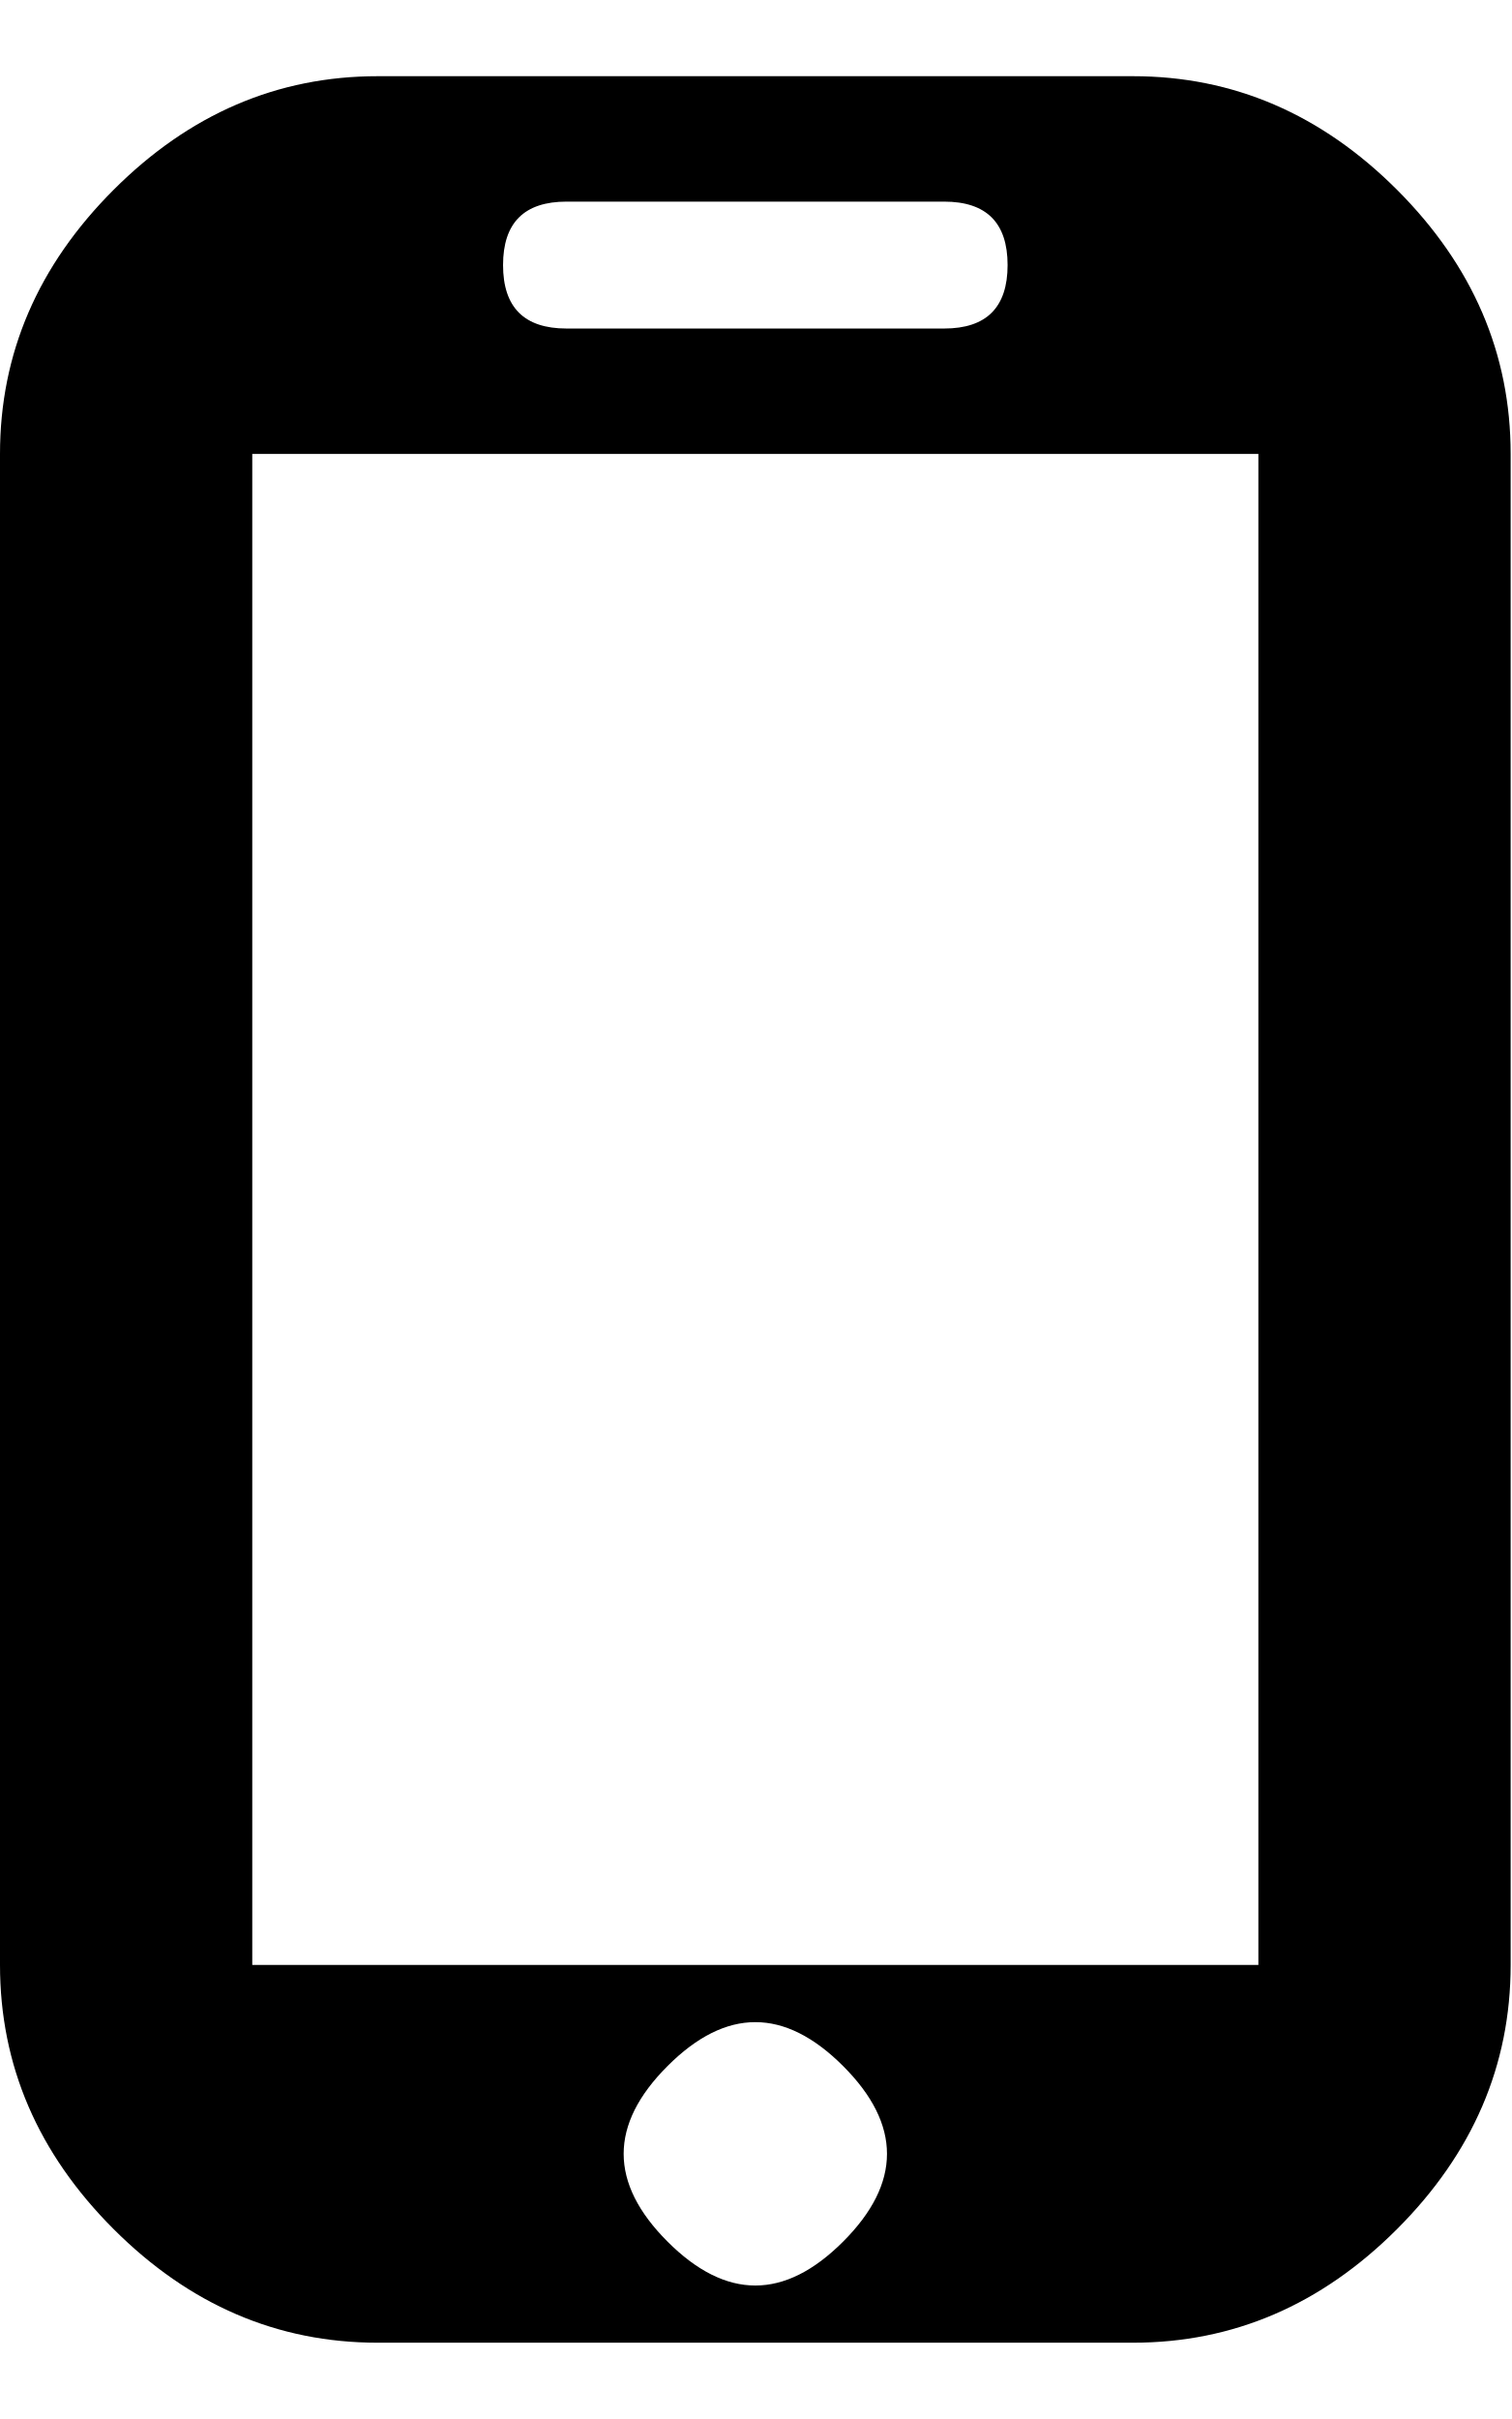
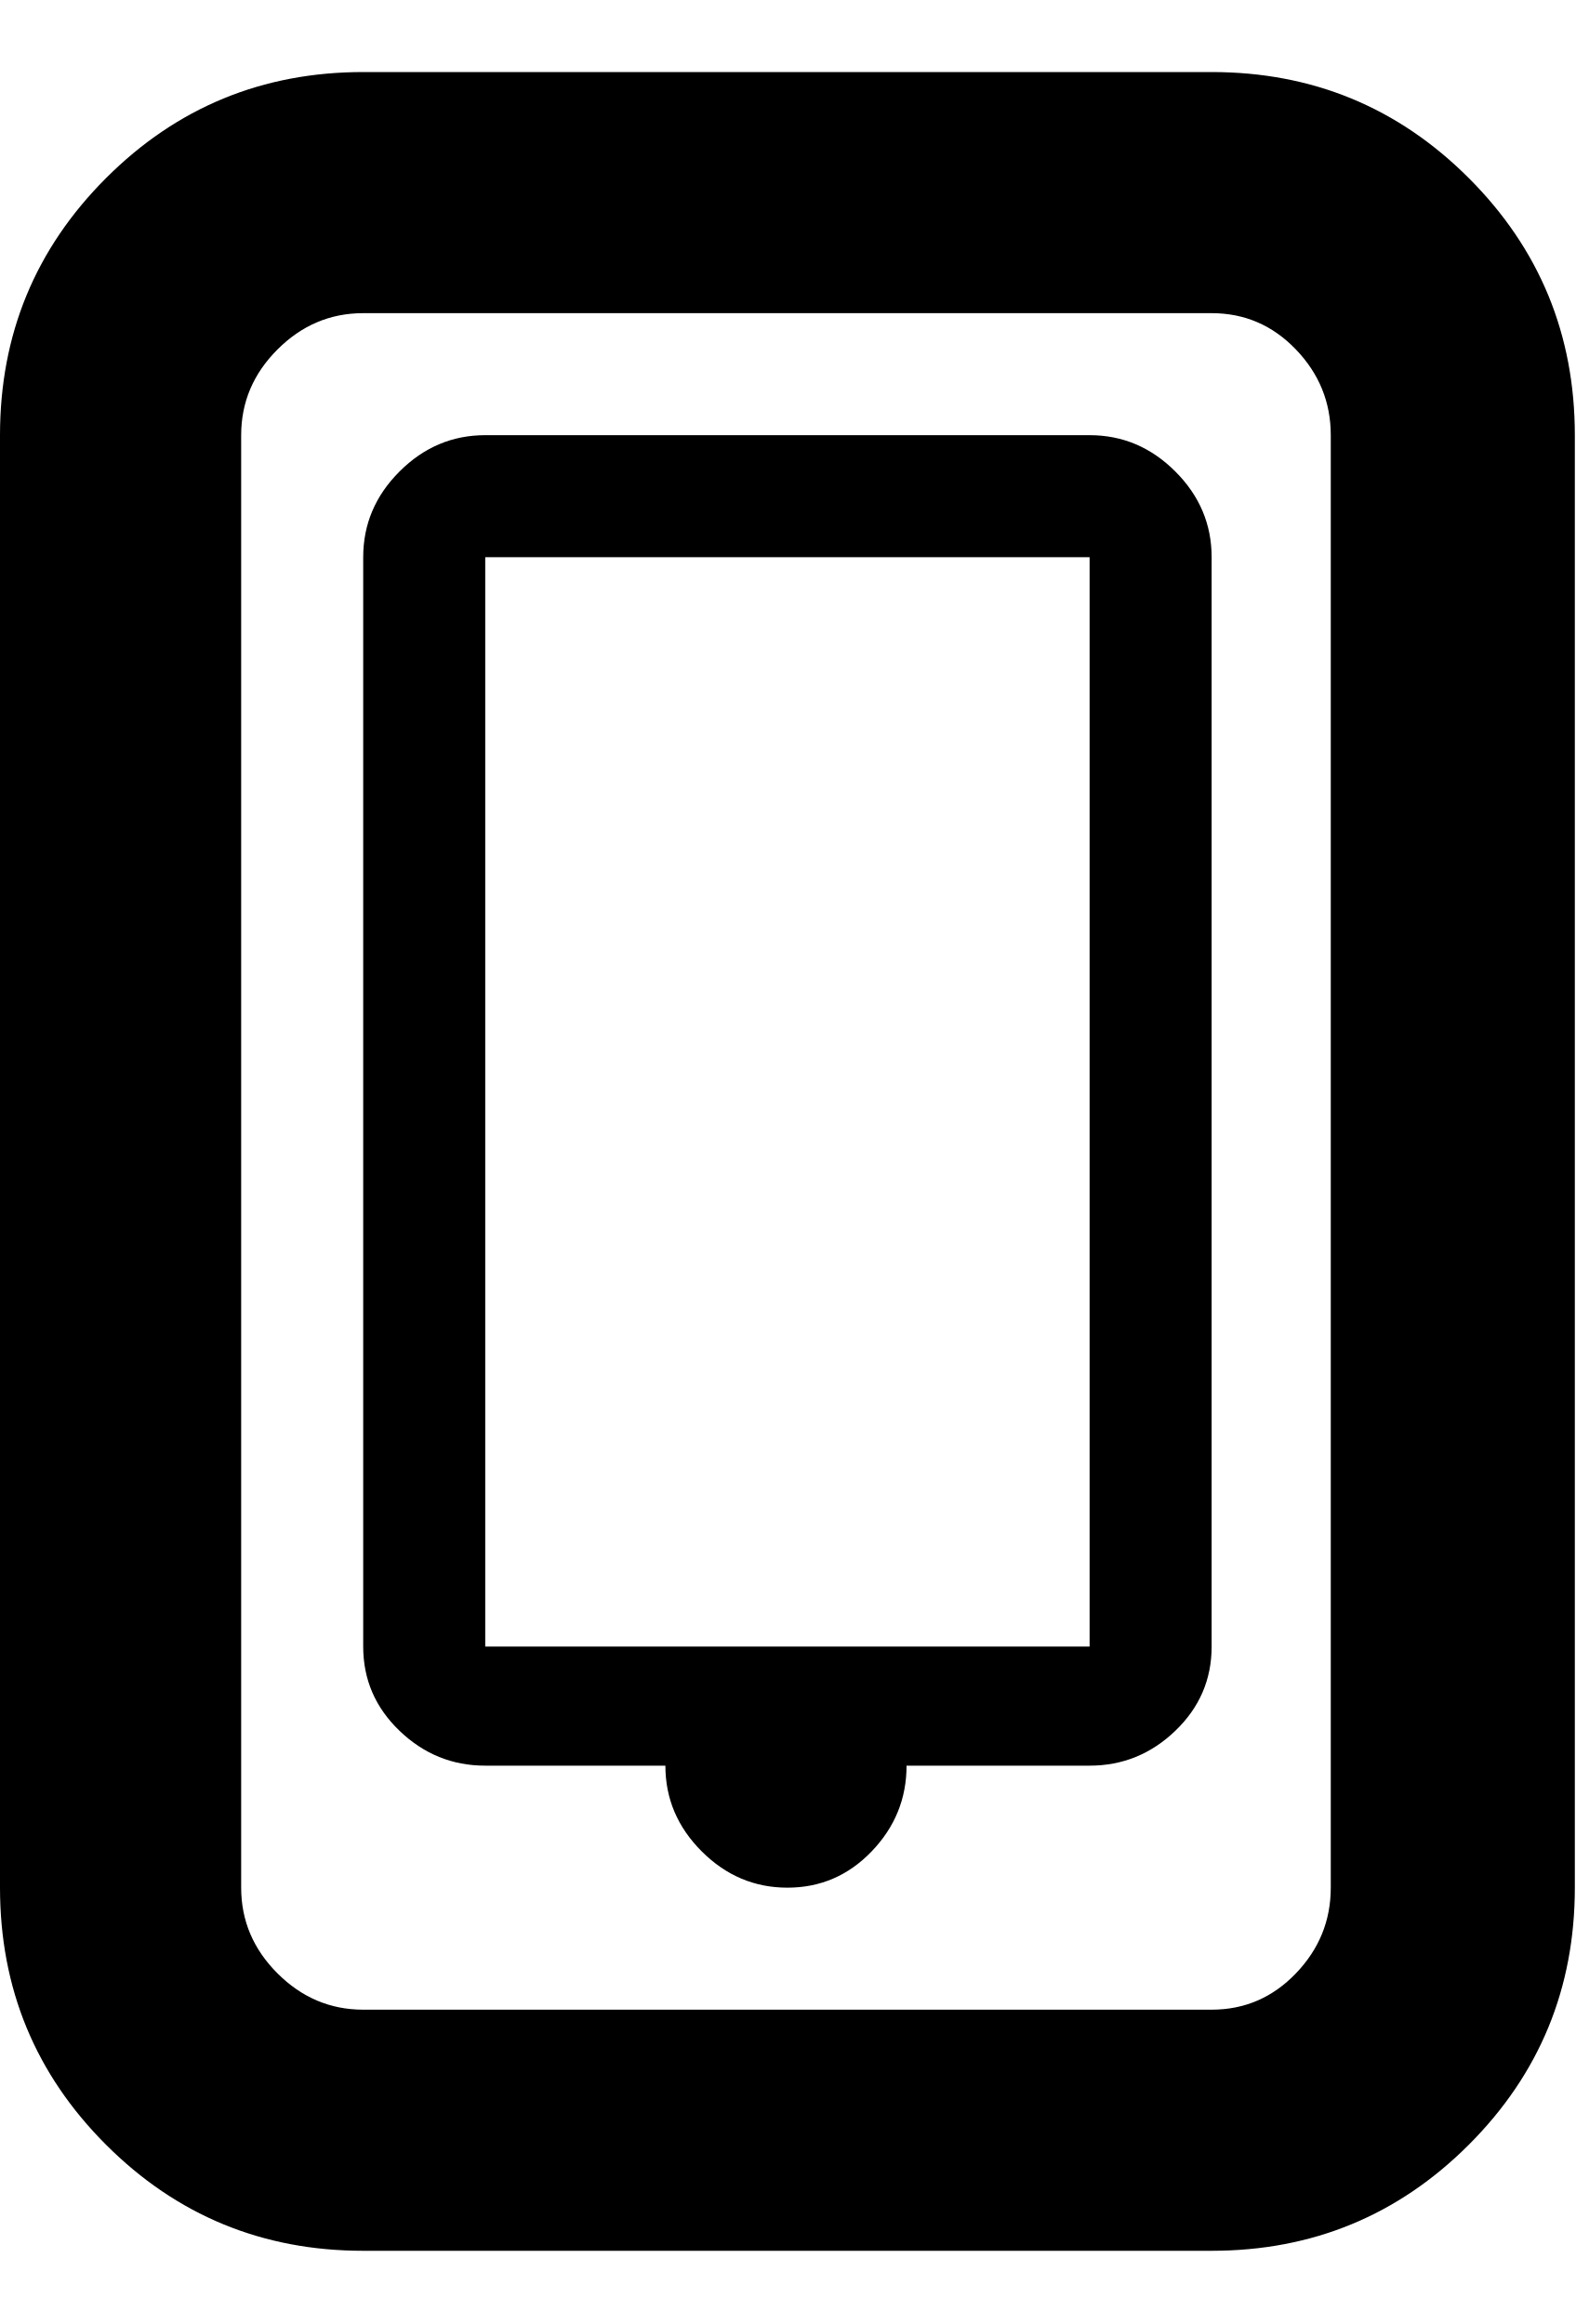
- <svg xmlns="http://www.w3.org/2000/svg" height="1000" width="625">
-   <path d="M0 812.3l0 -624.64q0 -62.22 46.97 -109.19t109.19 -46.97l312.32 0q62.22 0 109.19 46.97t46.97 109.19l0 624.64q0 62.22 -46.97 109.19t-109.19 46.97l-312.32 0q-62.22 0 -109.19 -46.97t-46.97 -109.19zm104.31 0l416.02 0l0 -624.64l-416.02 0l0 624.64zm103.7 -702.72q0 26.23 26.23 26.23l156.16 0q26.23 0 26.23 -26.23t-26.23 -26.23l-156.16 0q-26.23 0 -26.23 26.23zm68.015 817.095q36.295 36.295 72.59 0t0 -72.59 -72.59 0 0 72.59z" />
+ <svg xmlns="http://www.w3.org/2000/svg" height="1000" width="678">
+   <path d="M521.25 31q65 0 110.625 45.625t45.625 110.625l0 625q0 65 -45.625 110.625t-110.625 45.625l-365 0q-65 0 -110.625 -45.625t-45.625 -110.625l0 -625q0 -65 45.625 -110.625t110.625 -45.625l365 0zm51.25 781.25l0 -625q0 -21.25 -15 -36.875t-36.25 -15.625l-365 0q-21.25 0 -36.875 15.625t-15.625 36.875l0 625q0 21.25 15.625 36.875t36.875 15.625l365 0q21.25 0 36.25 -15.625t15 -36.875zm-103.75 -625q21.25 0 36.875 15.625t15.625 36.875l0 468.75q0 21.25 -15.625 36.25t-36.875 15l-78.75 0q0 21.25 -15 36.875t-36.25 15.625 -36.875 -15.625 -15.625 -36.875l-77.5 0q-21.25 0 -36.875 -15t-15.625 -36.25l0 -468.75q0 -21.25 15.625 -36.875t36.875 -15.625l260 0zm0 521.25l0 -468.75l-260 0l0 468.75l260 0z" />
</svg>
